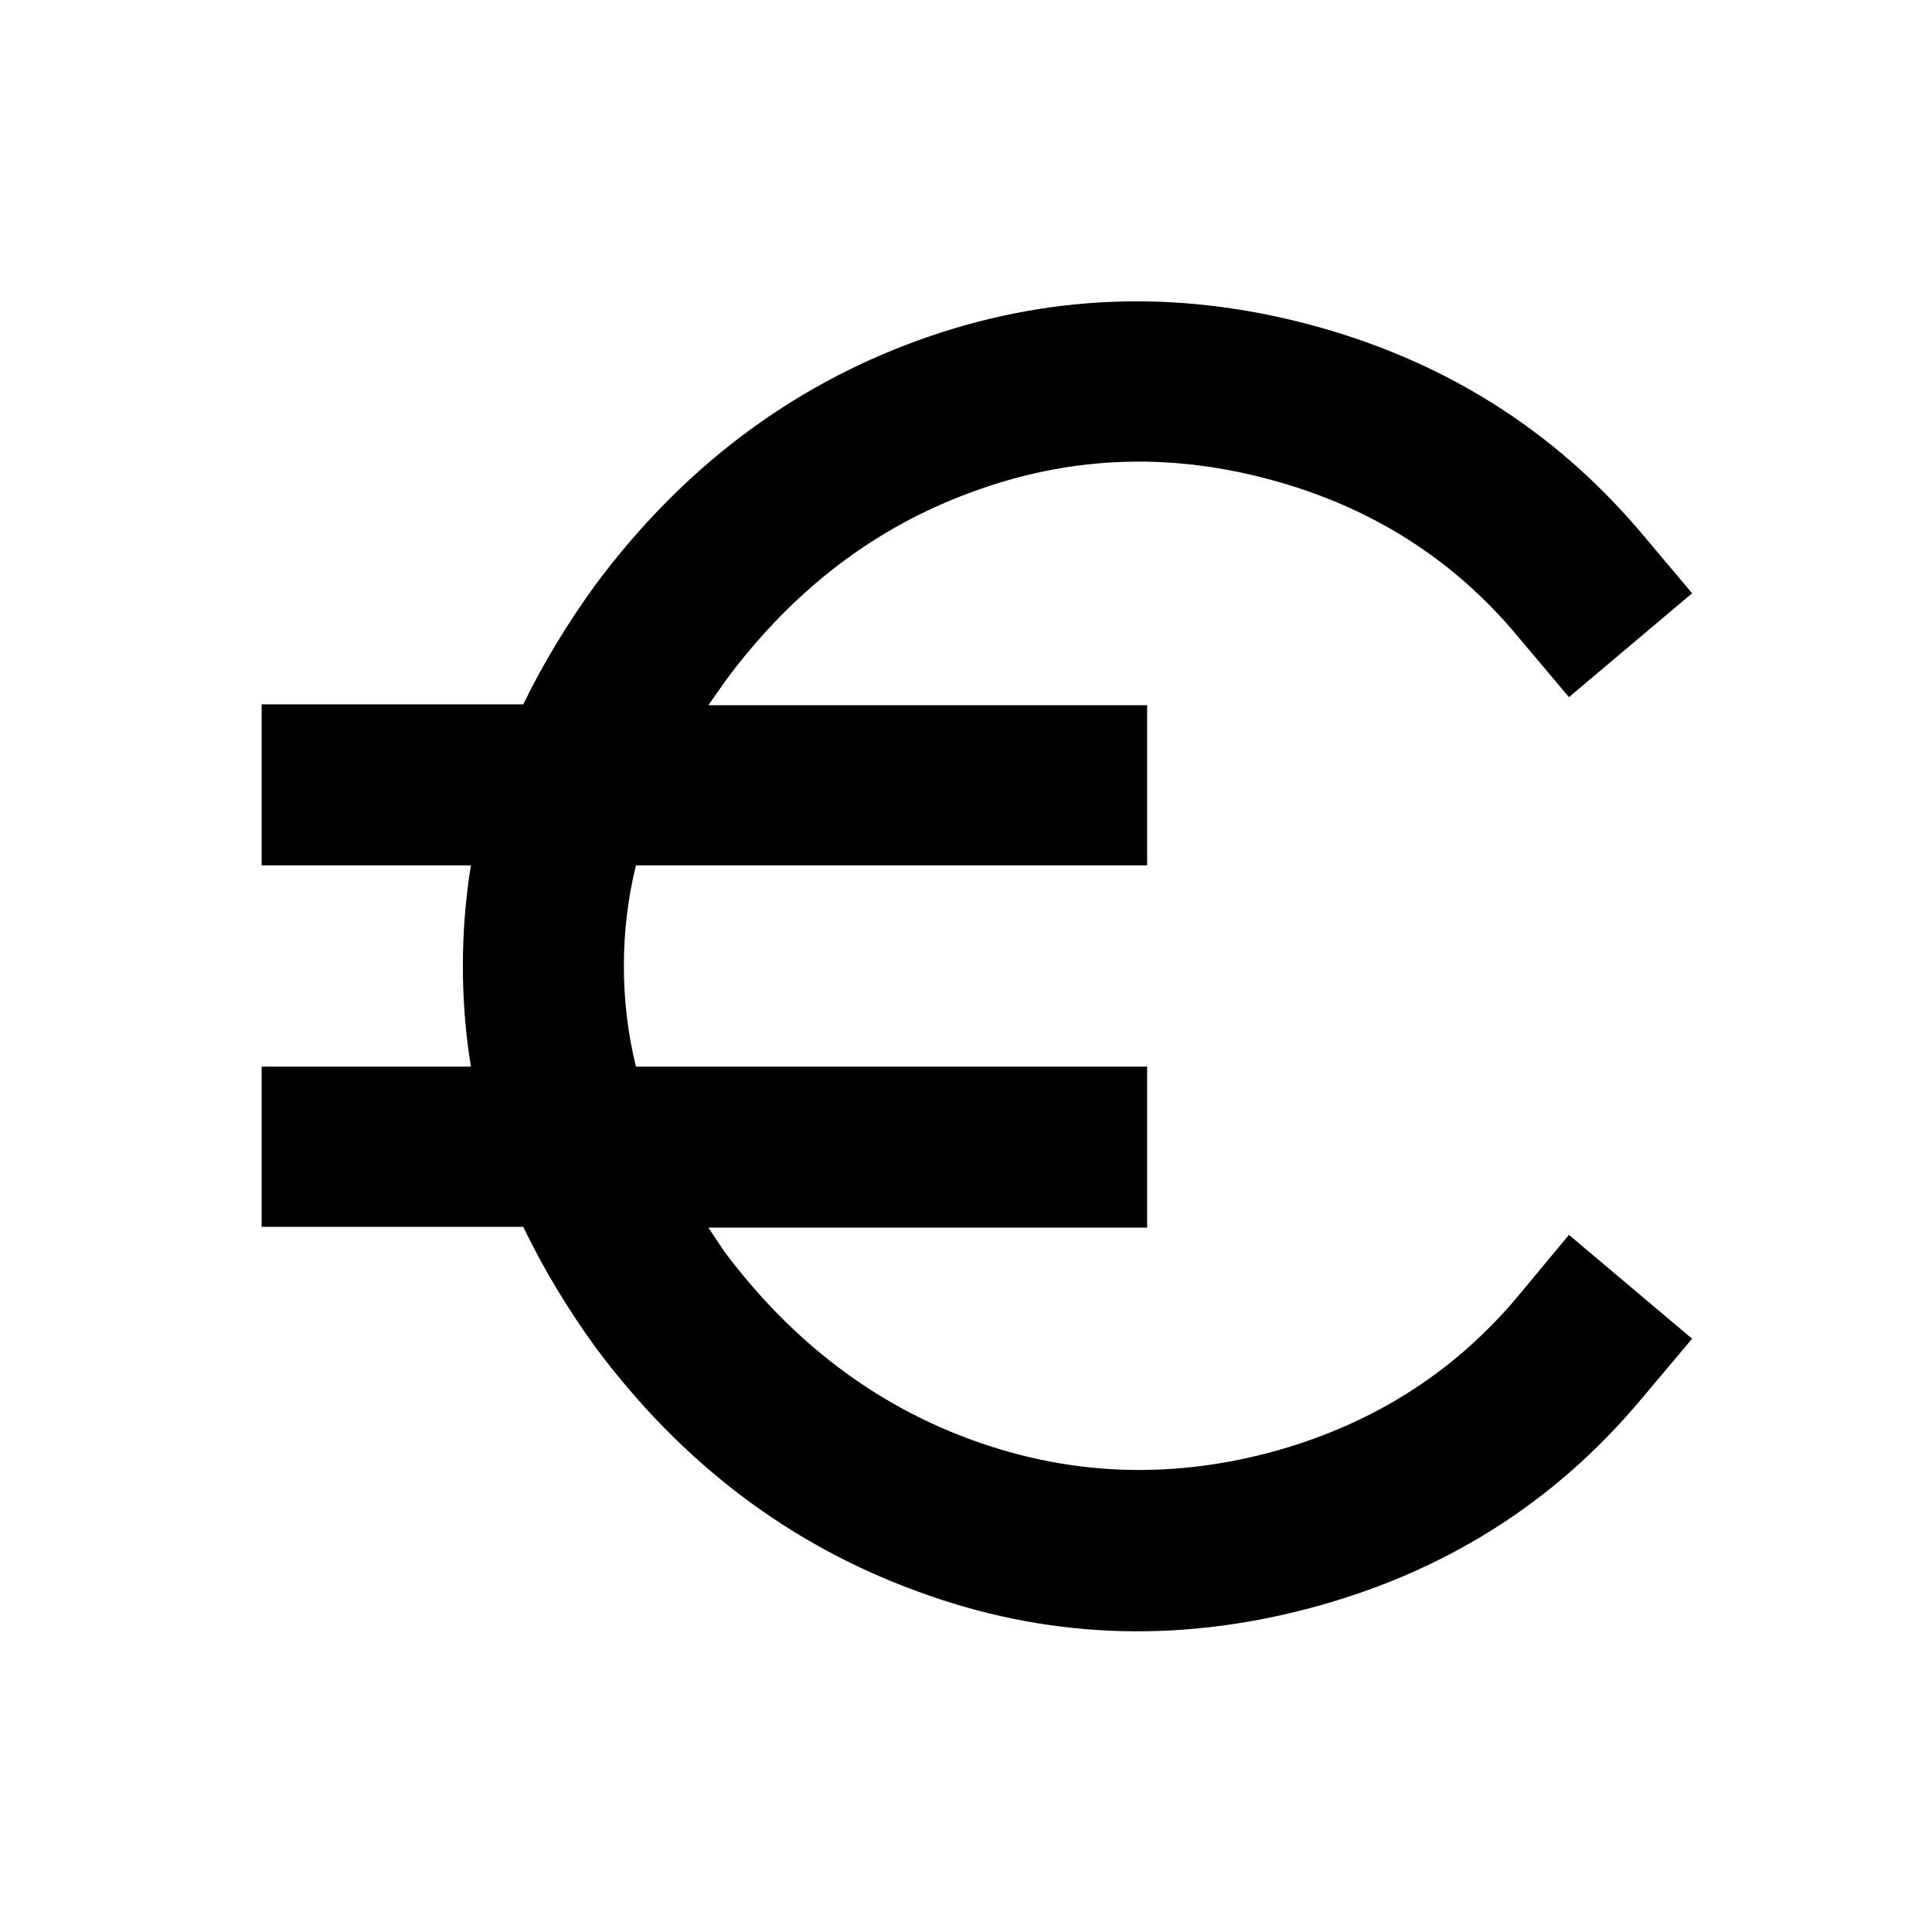
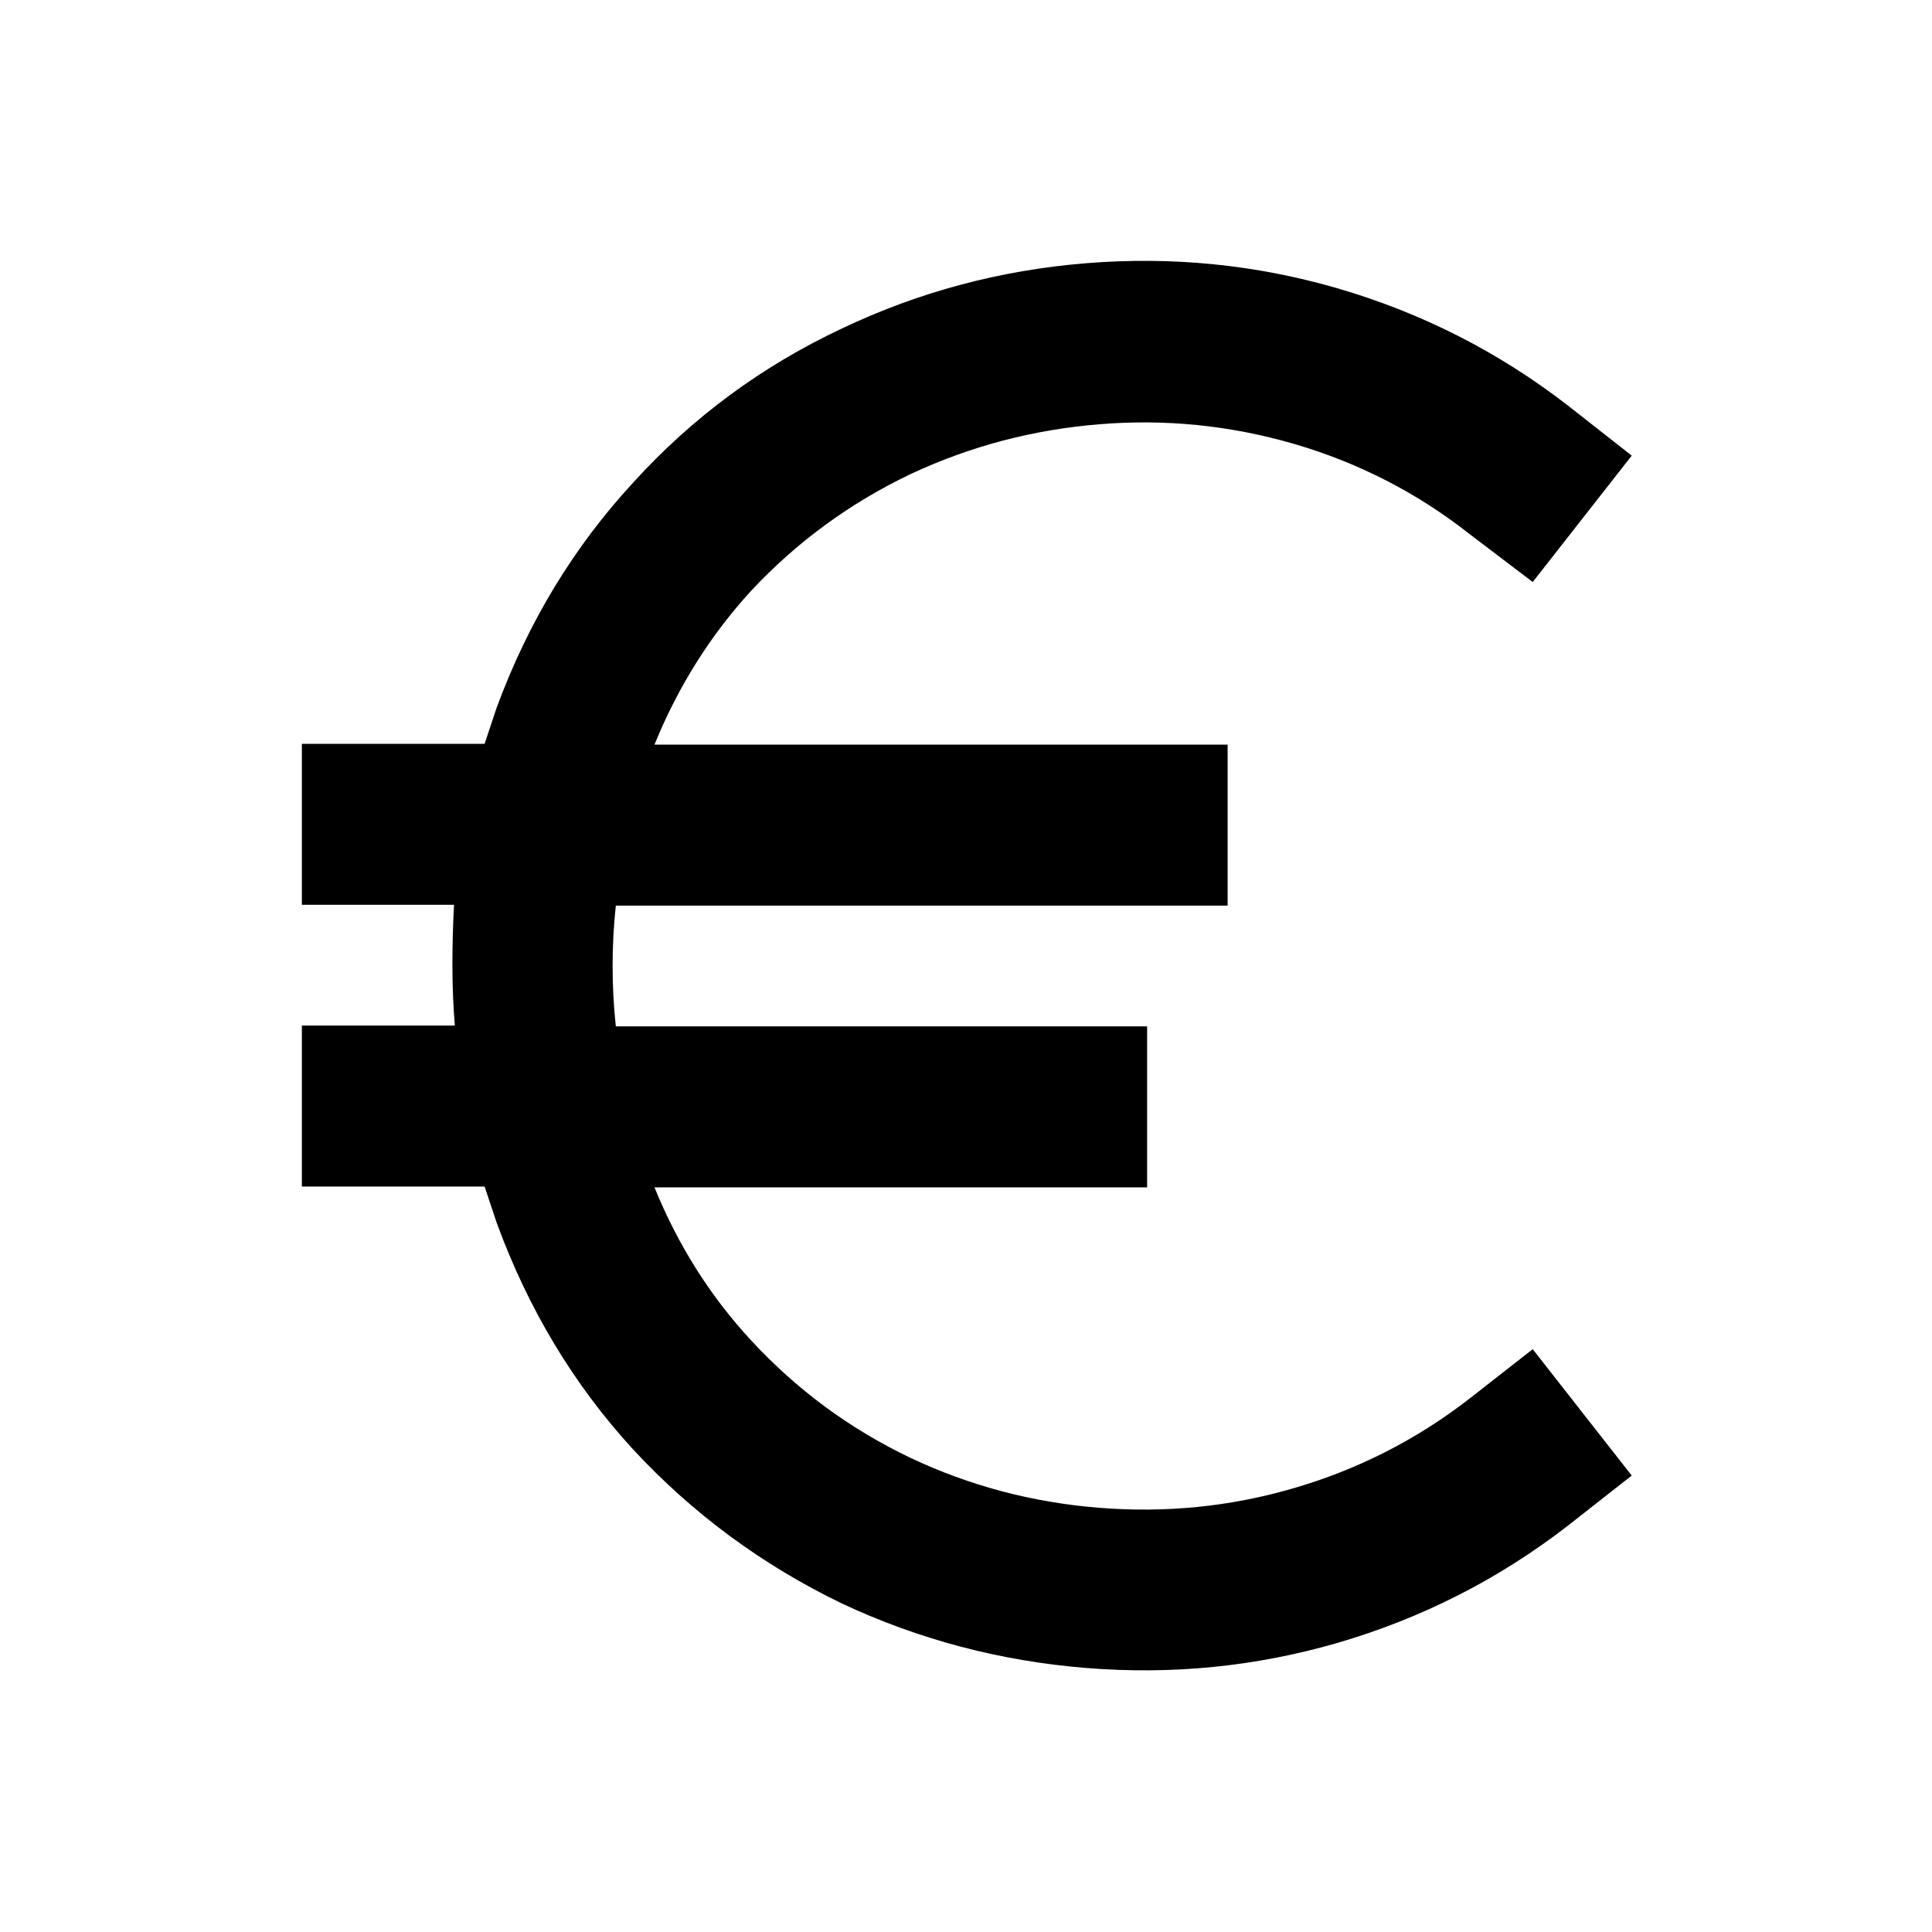
<svg xmlns="http://www.w3.org/2000/svg" width="24" height="24" viewBox="0 0 24 24" fill="none">
-   <path d="M18.85 7.9q-1.21-1.45-3.1-1.95-1.88-.5-3.67.16-1.82.66-3.07 2.35l-.21.3h5.45v1.99H7.9q-.15.61-.15 1.25t.15 1.25h6.35v2H8.8l.2.3q1.26 1.68 3.08 2.34 1.79.65 3.67.16 1.89-.5 3.1-1.94l.64-.77 1.53 1.29-.64.76q-1.62 1.93-4.12 2.59t-4.86-.21q-2.39-.87-4-3.03-.53-.73-.9-1.5H3.25v-1.99h2.6q-.1-.61-.1-1.25t.1-1.25h-2.6v-2H6.5q.37-.76.9-1.49 1.61-2.16 4-3.03 2.37-.86 4.86-.2t4.12 2.58l.64.76-1.53 1.29z" fill="currentColor" fill-rule="evenodd" />
+   <path d="M18.25 6.63q-.98-.77-2.19-1.12-1.18-.34-2.4-.24-1.24.1-2.35.62-1.13.54-1.98 1.45-.76.83-1.2 1.91h7.12v2h-7.6q-.04.37-.04.75t.04.75h6.6v2H8.13q.44 1.08 1.2 1.9.85.92 1.98 1.46 1.1.52 2.34.62t2.41-.24q1.21-.35 2.2-1.12l.78-.61 1.23 1.57-.79.62q-1.29 1-2.87 1.46-1.52.44-3.12.31t-3.03-.8Q8.97 19.2 7.86 18q-1.1-1.2-1.69-2.81l-.15-.45H3.75v-2h1.9q-.03-.37-.03-.75t.02-.75H3.75v-2h2.27l.15-.45q.59-1.6 1.7-2.8 1.1-1.21 2.59-1.91 1.43-.68 3.03-.81t3.12.31q1.58.46 2.87 1.46l.79.62-1.23 1.57z" fill="currentColor" fill-rule="evenodd" />
</svg>
